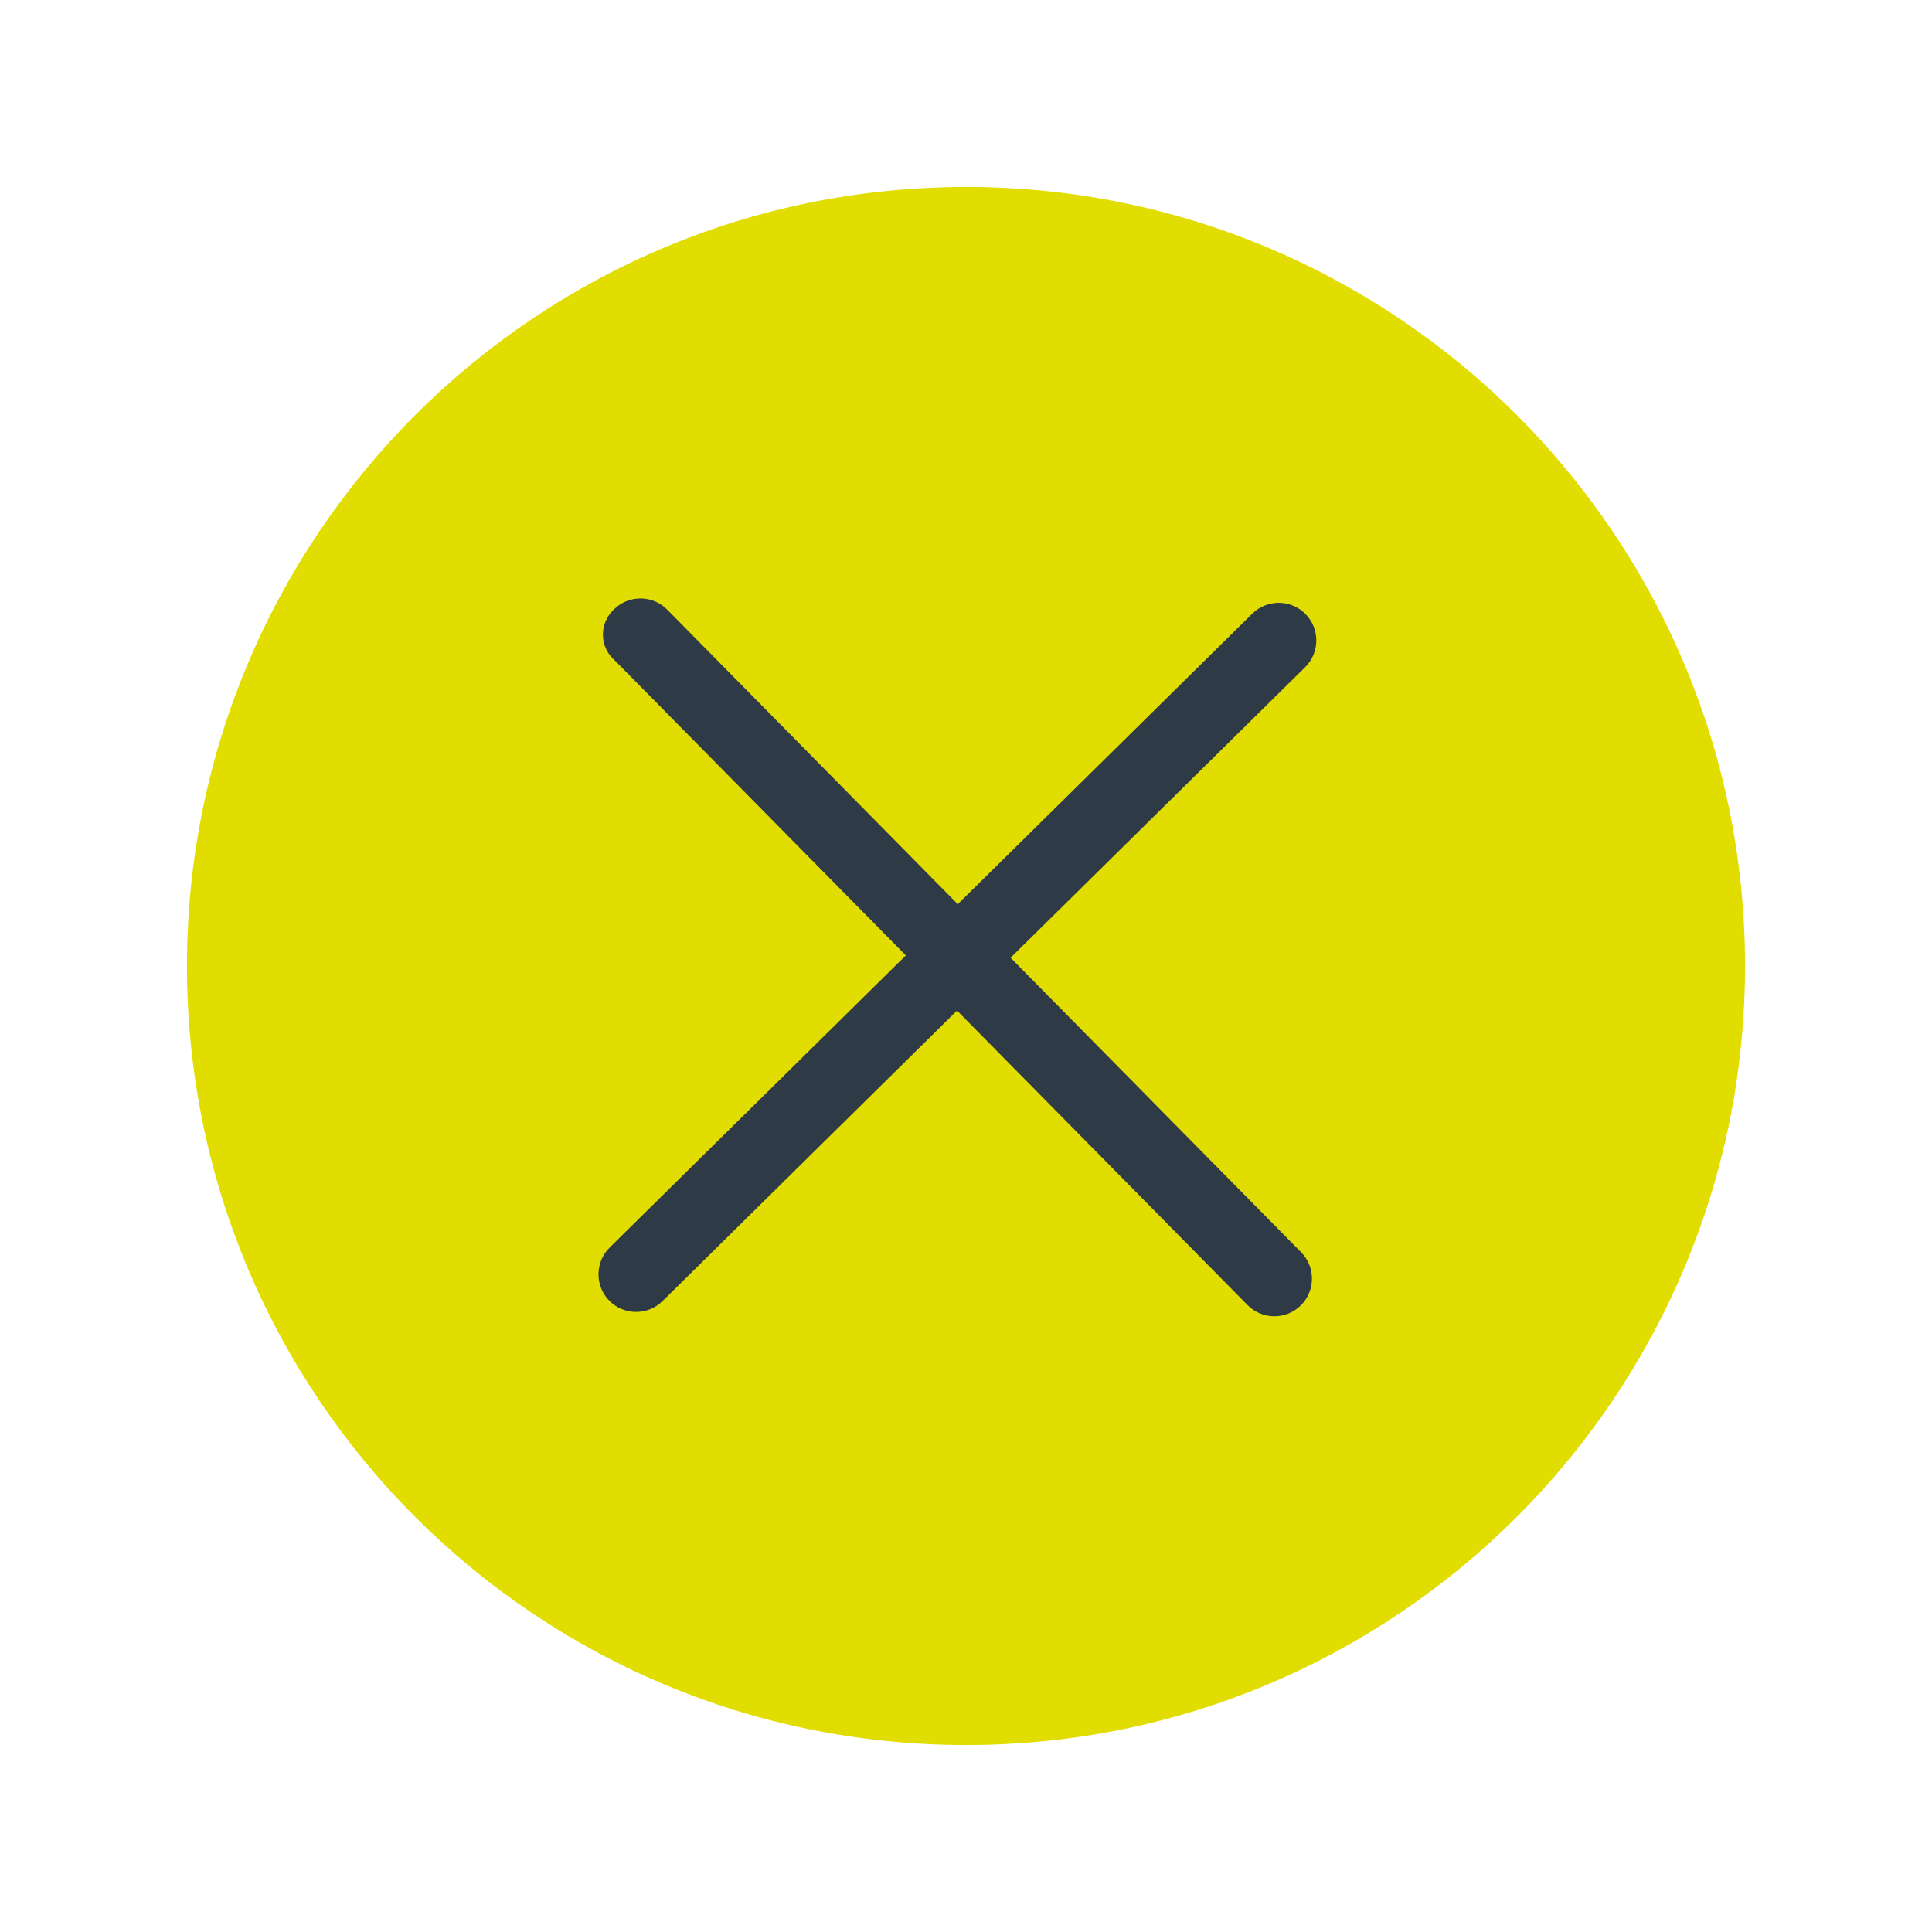
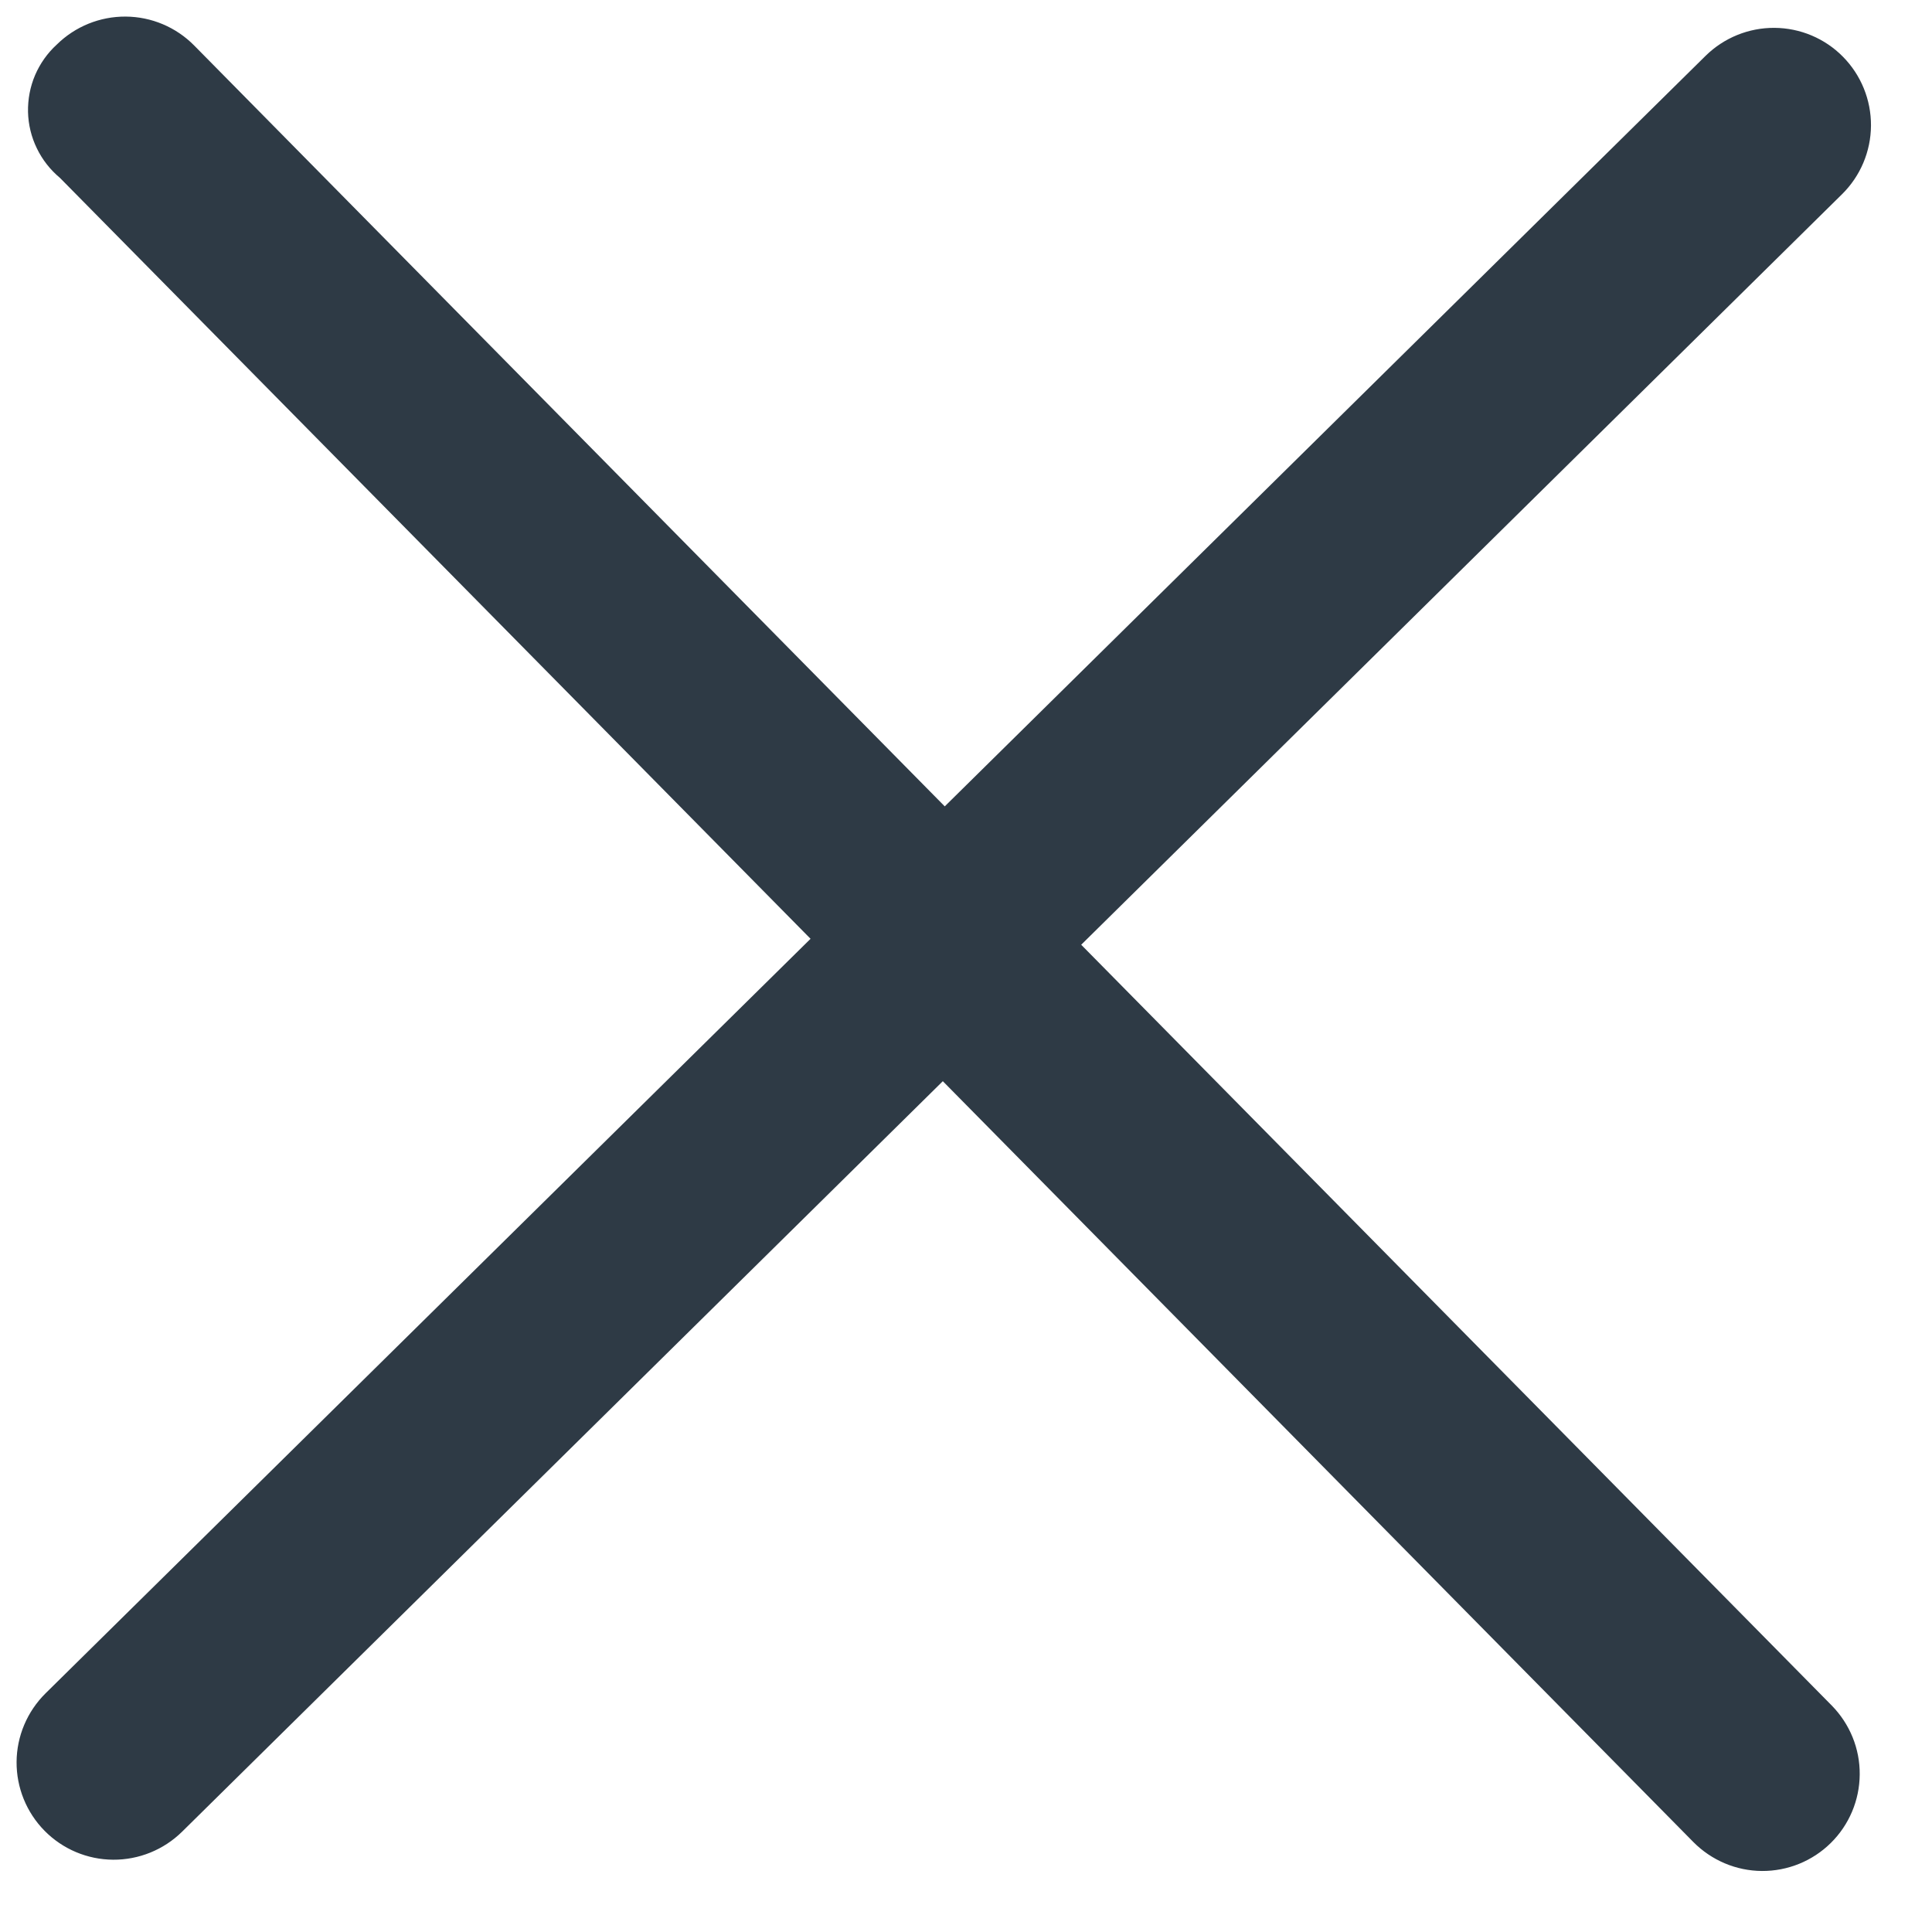
- <svg xmlns="http://www.w3.org/2000/svg" width="62" height="62" viewBox="0 0 62 62" fill="none">
-   <circle cx="31" cy="31" r="25" fill="#E2DD01" />
-   <path d="M41.755 40.187L32.431 30.735L41.883 21.411C42.111 21.186 42.24 20.88 42.242 20.56C42.244 20.24 42.119 19.932 41.894 19.704C41.67 19.476 41.364 19.347 41.043 19.345C40.723 19.343 40.416 19.468 40.188 19.692L30.736 29.016L21.412 19.564C21.187 19.336 20.881 19.207 20.561 19.205C20.241 19.203 19.933 19.328 19.705 19.553C19.589 19.659 19.498 19.788 19.436 19.933C19.374 20.077 19.345 20.233 19.348 20.39C19.352 20.547 19.39 20.701 19.458 20.842C19.526 20.983 19.624 21.108 19.745 21.209L29.069 30.66L19.565 40.035C19.337 40.26 19.208 40.566 19.206 40.886C19.204 41.206 19.329 41.514 19.554 41.742C19.779 41.97 20.085 42.099 20.405 42.101C20.725 42.103 21.033 41.978 21.261 41.754L30.712 32.43L40.036 41.882C40.261 42.11 40.567 42.239 40.887 42.241C41.207 42.243 41.515 42.118 41.743 41.893C41.971 41.669 42.1 41.362 42.102 41.042C42.105 40.722 41.979 40.414 41.755 40.187Z" fill="#2E3A45" />
+ <svg xmlns="http://www.w3.org/2000/svg" width="24" height="24" viewBox="0 0 24 24" fill="none">
+   <path d="M22.755 21.187L13.431 11.736L22.883 2.412C23.111 2.187 23.24 1.881 23.242 1.561C23.244 1.241 23.119 0.933 22.894 0.705C22.67 0.477 22.363 0.348 22.043 0.346C21.723 0.344 21.416 0.469 21.188 0.693L11.736 10.017L2.412 0.565C2.187 0.337 1.881 0.208 1.561 0.206C1.241 0.204 0.933 0.329 0.705 0.554C0.589 0.66 0.498 0.789 0.436 0.933C0.374 1.078 0.345 1.234 0.348 1.391C0.352 1.548 0.389 1.702 0.458 1.843C0.526 1.984 0.624 2.109 0.745 2.21L10.069 11.662L0.565 21.036C0.338 21.261 0.208 21.567 0.206 21.887C0.204 22.207 0.329 22.515 0.554 22.743C0.779 22.971 1.085 23.1 1.405 23.102C1.725 23.104 2.033 22.979 2.261 22.755L11.712 13.431L21.036 22.883C21.261 23.11 21.567 23.24 21.887 23.242C22.207 23.244 22.515 23.119 22.743 22.894C22.971 22.669 23.1 22.363 23.102 22.043C23.105 21.723 22.979 21.415 22.755 21.187Z" fill="#2E3A45" />
</svg>
